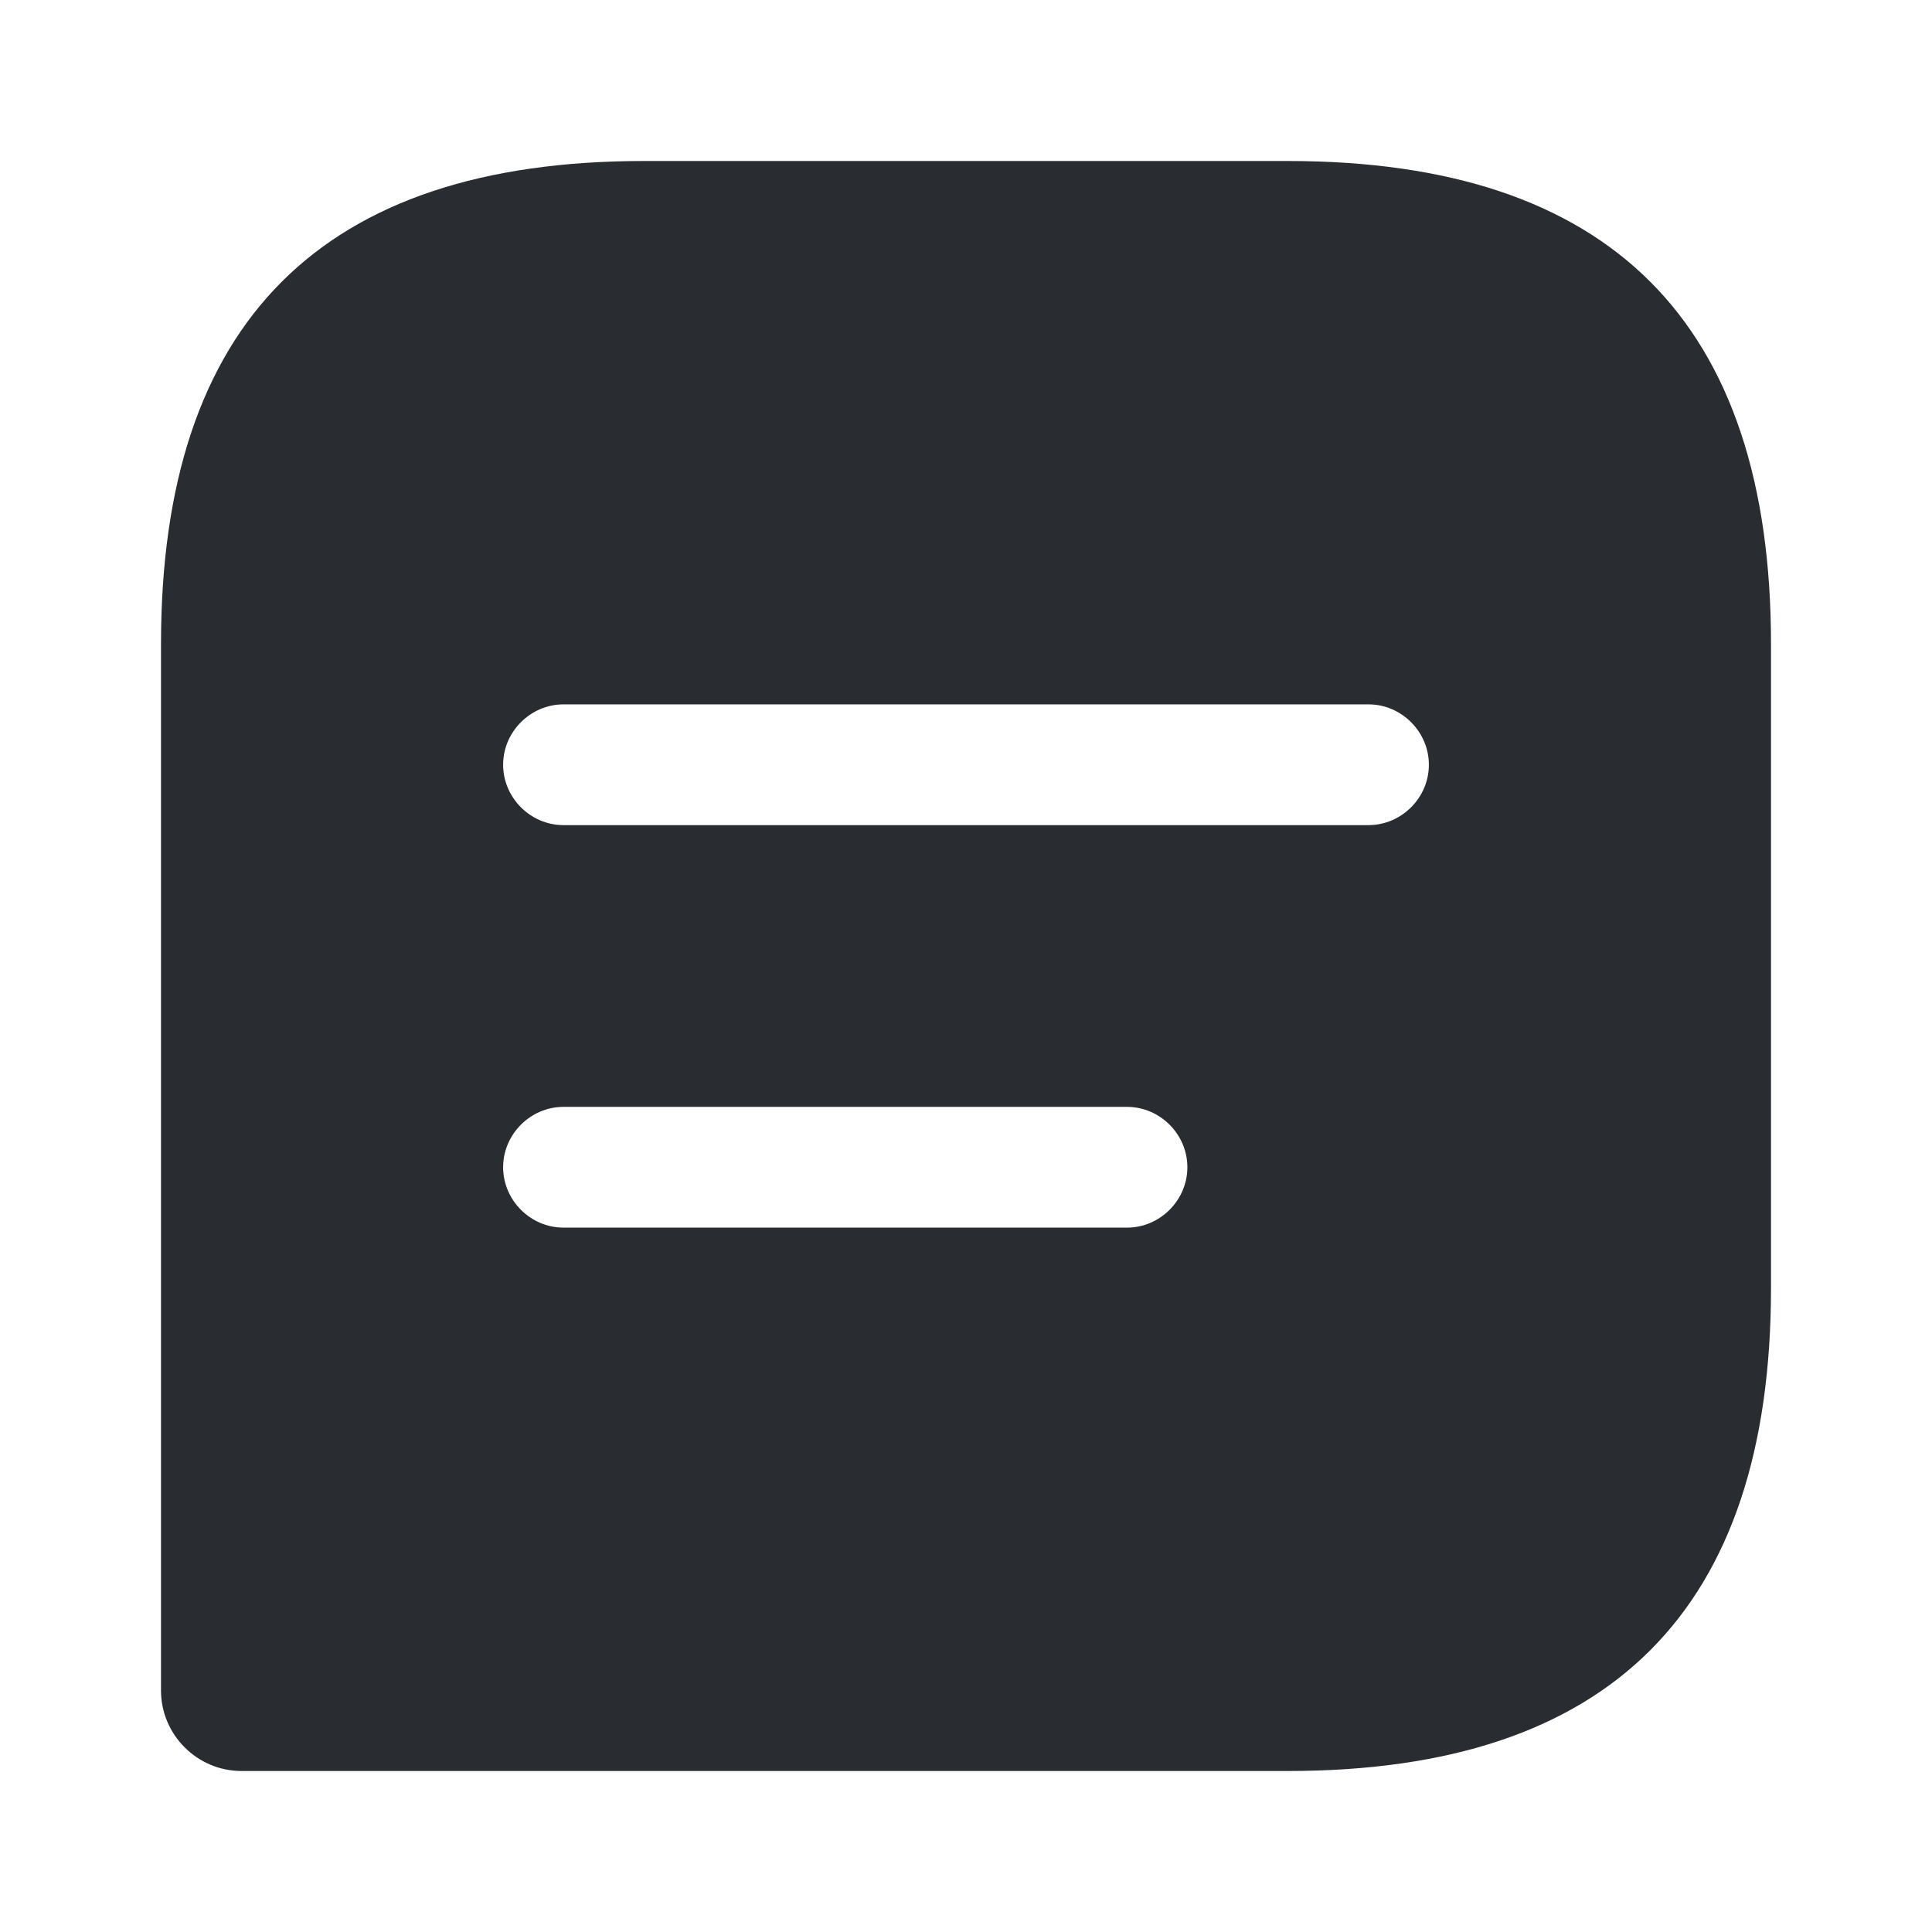
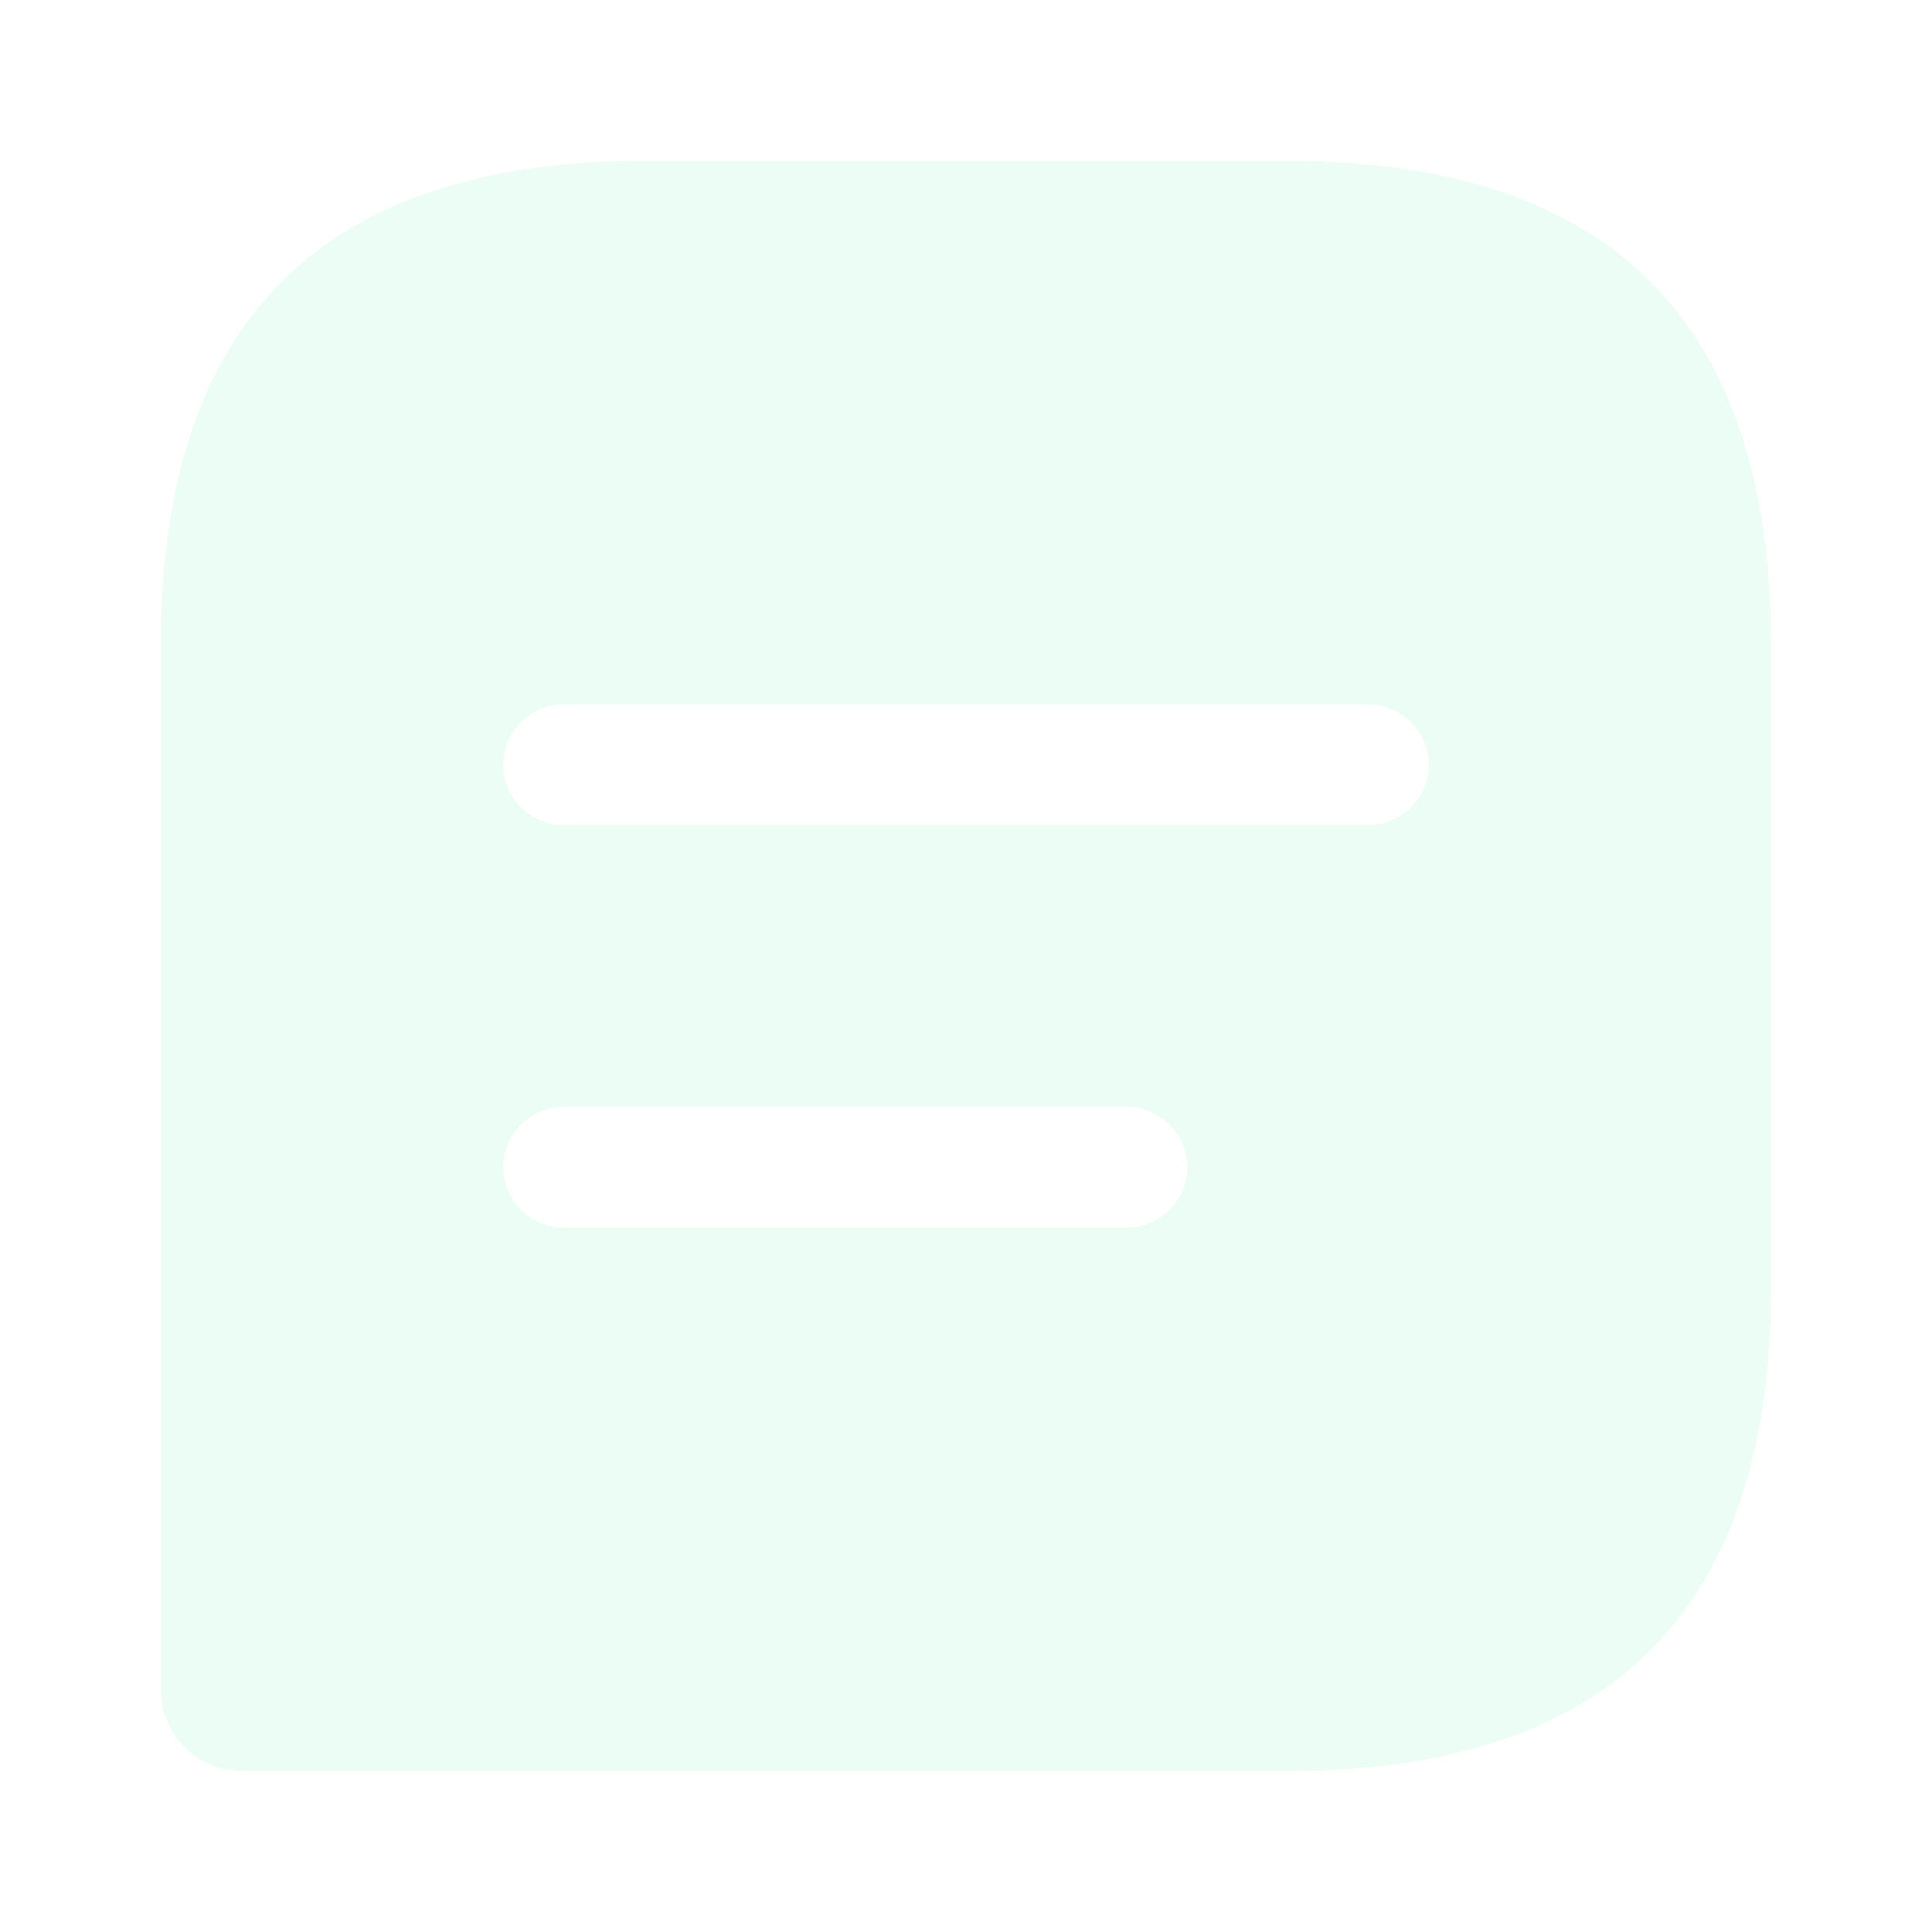
<svg xmlns="http://www.w3.org/2000/svg" width="800px" height="800px" viewBox="0 0 24 24" fill="none">
-   <path d="M16 2H8C4 2 2 4 2 8V21C2 21.55 2.45 22 3 22H16C20 22 22 20 22 16V8C22 4 20 2 16 2ZM14 15.25H7C6.59 15.25 6.25 14.91 6.25 14.5C6.25 14.09 6.59 13.75 7 13.75H14C14.41 13.75 14.75 14.09 14.75 14.5C14.75 14.91 14.41 15.25 14 15.25ZM17 10.25H7C6.59 10.25 6.25 9.91 6.25 9.5C6.25 9.09 6.59 8.75 7 8.75H17C17.41 8.75 17.75 9.09 17.75 9.5C17.75 9.91 17.41 10.25 17 10.25Z" fill="#292D32" />
+   <path d="M16 2H8C4 2 2 4 2 8V21C2 21.55 2.45 22 3 22H16C20 22 22 20 22 16V8C22 4 20 2 16 2ZM14 15.25H7C6.59 15.25 6.25 14.91 6.25 14.5C6.25 14.09 6.59 13.75 7 13.75H14C14.41 13.75 14.75 14.09 14.75 14.5C14.75 14.91 14.41 15.25 14 15.25ZM17 10.25H7C6.59 10.25 6.25 9.91 6.25 9.5C6.25 9.09 6.59 8.75 7 8.75H17C17.41 8.75 17.75 9.09 17.75 9.5C17.75 9.91 17.41 10.25 17 10.25Z" fill="#ecfdf5" />
</svg>
